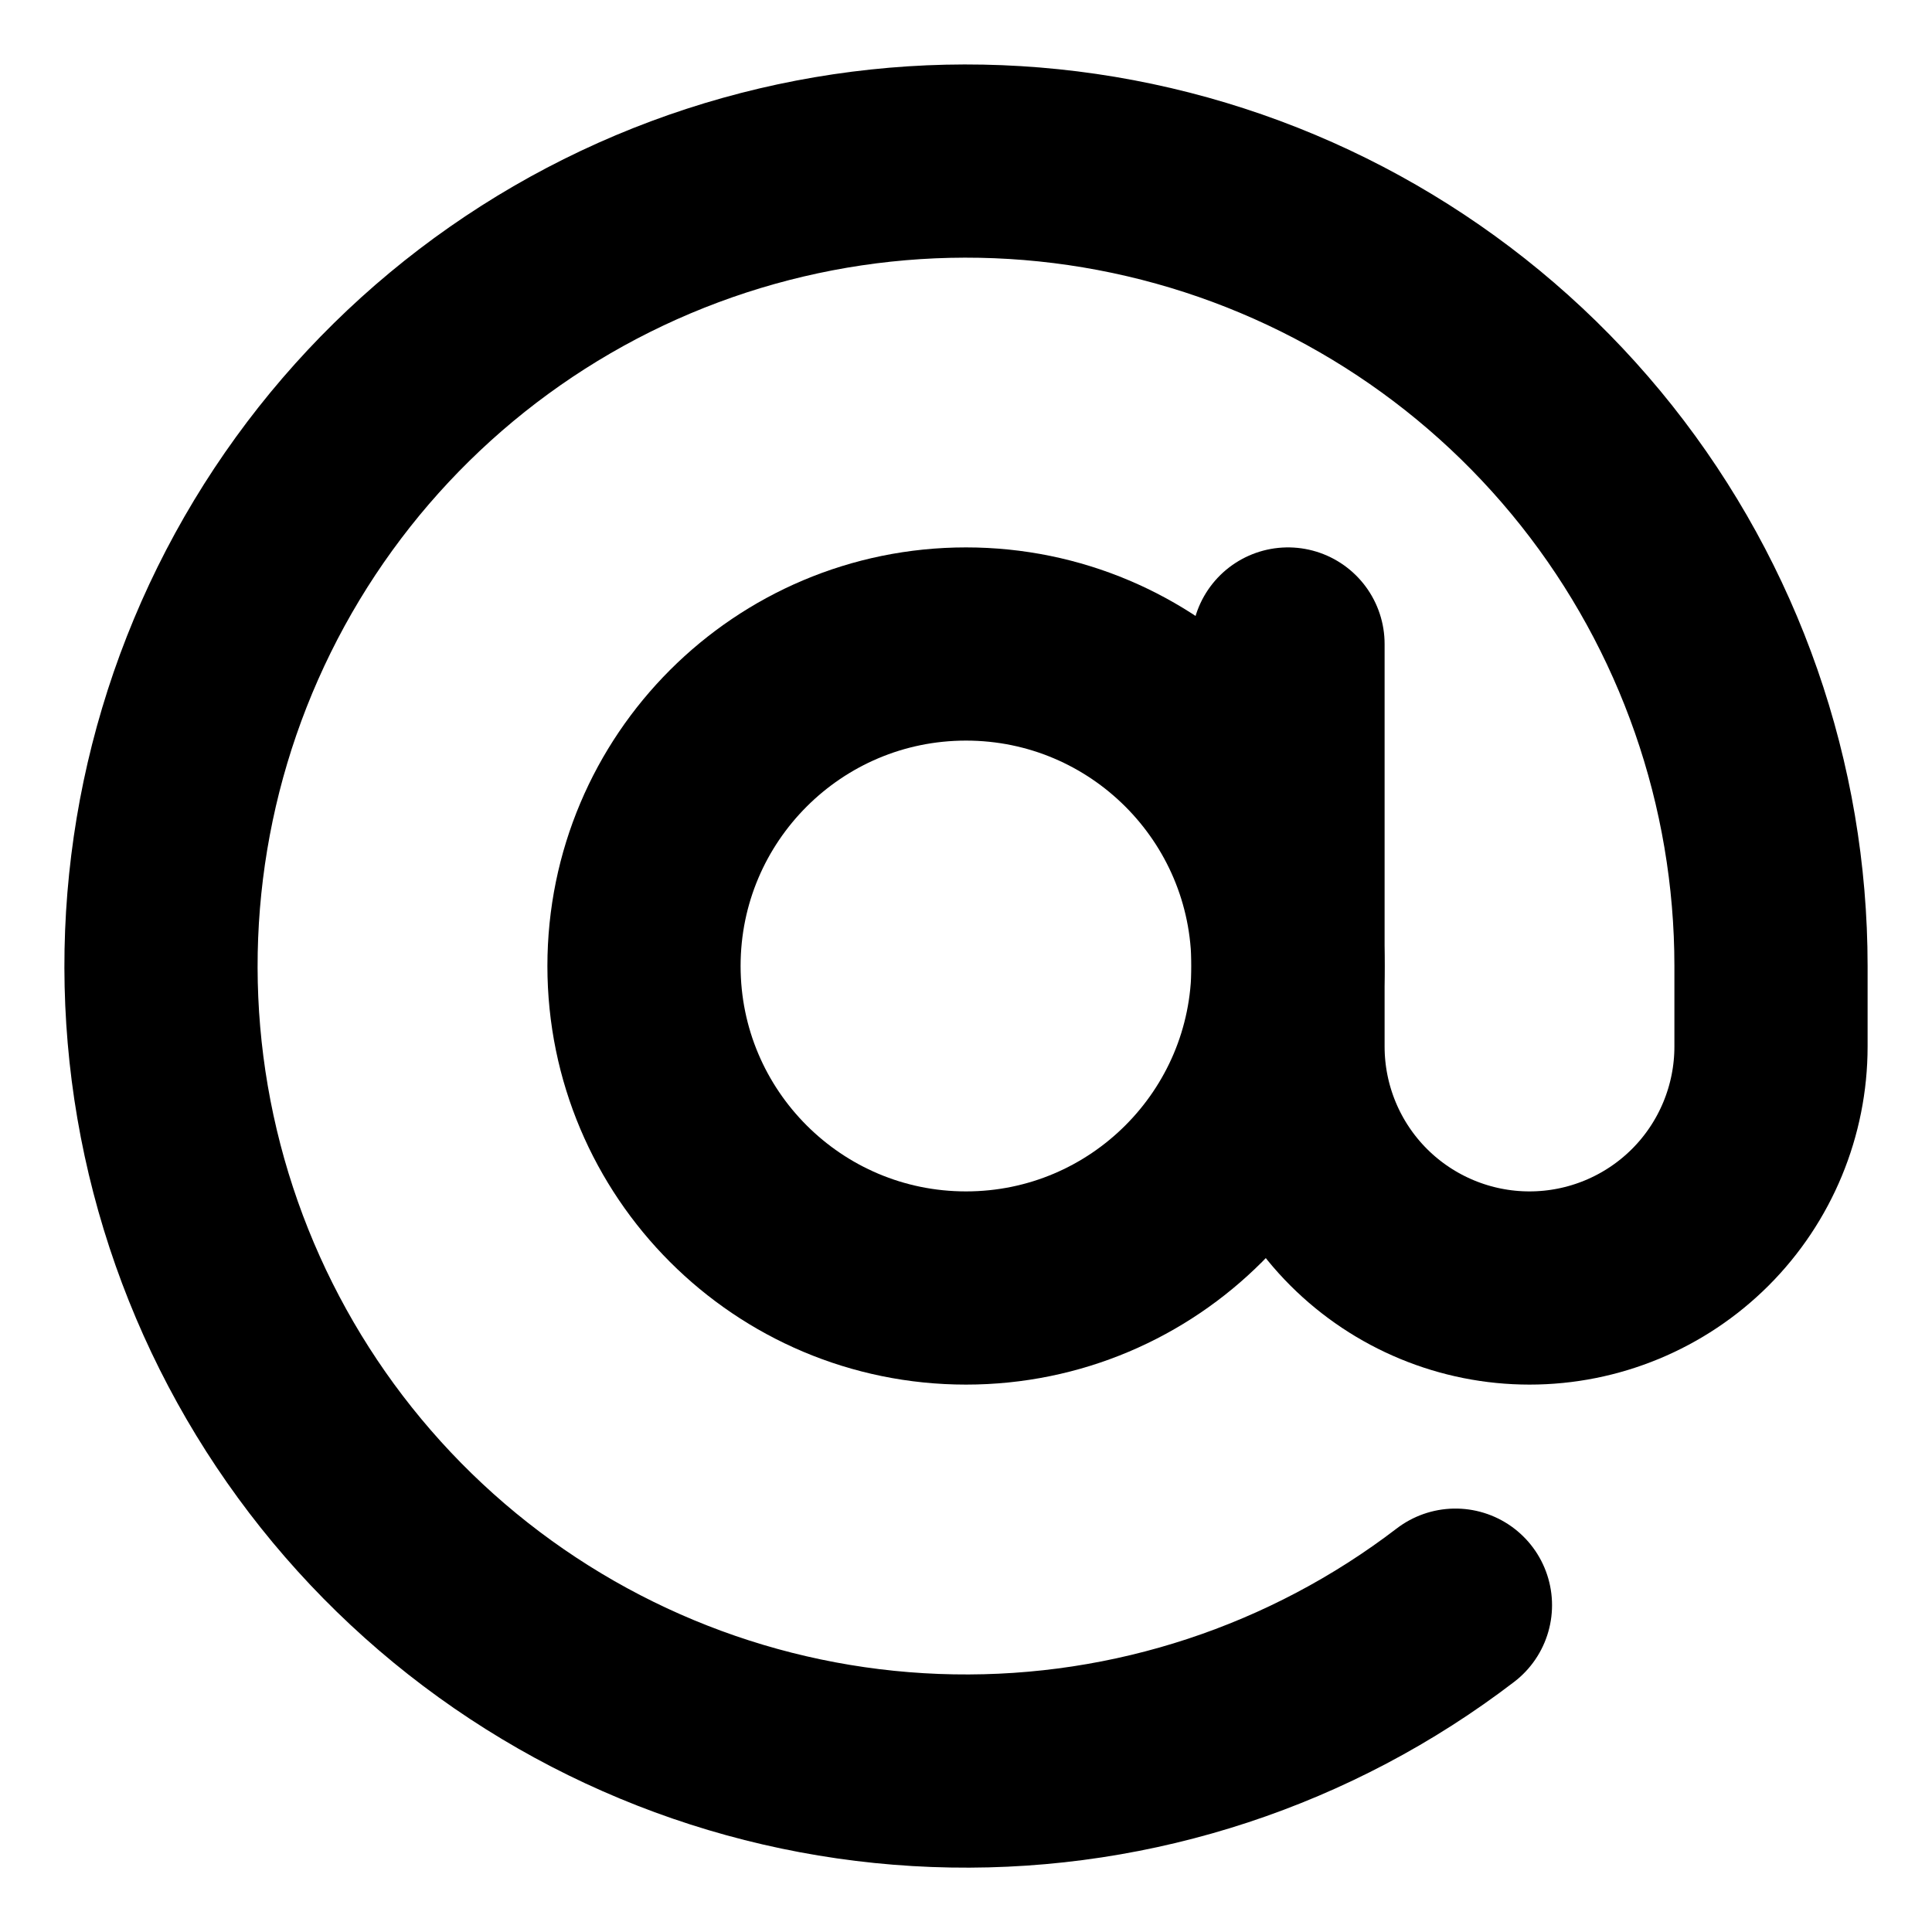
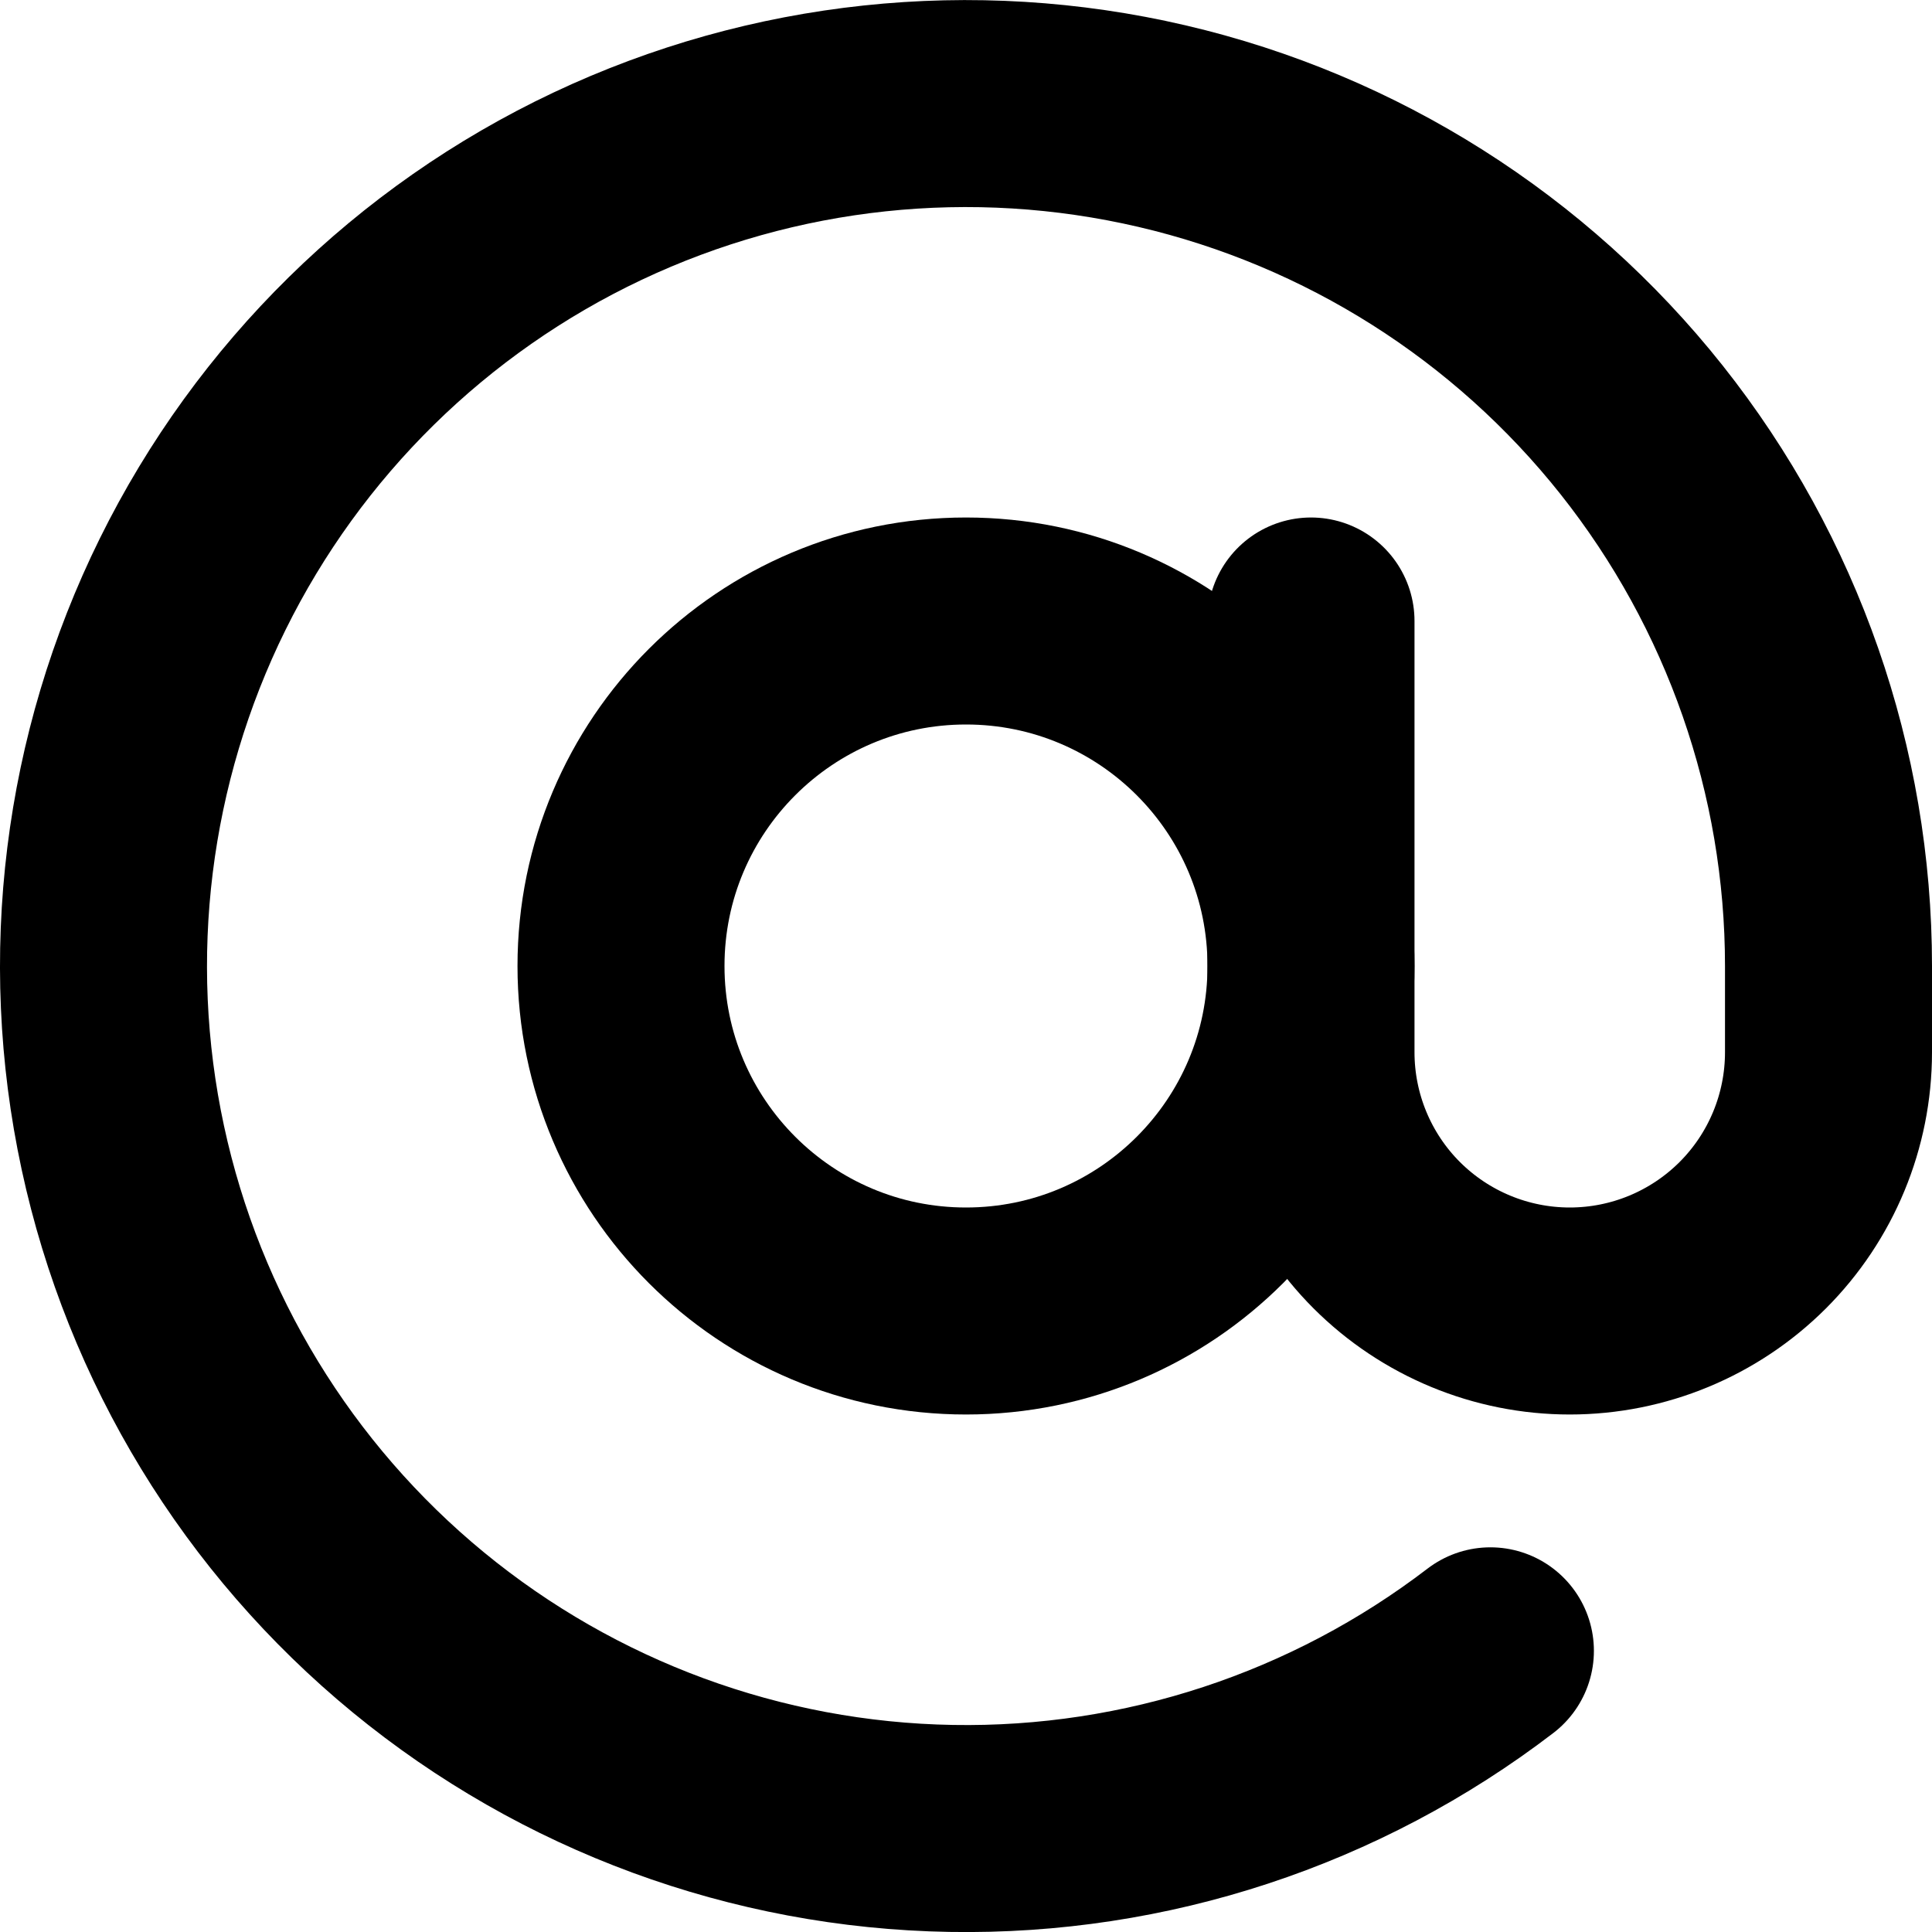
- <svg xmlns="http://www.w3.org/2000/svg" width="30" height="30" viewBox="0 0 30 30" fill="none">
-   <path d="M15 20C17.761 20 20 17.761 20 15C20 12.239 17.761 10 15 10C12.239 10 10 12.239 10 15C10 17.761 12.239 20 15 20Z" stroke="currentColor" stroke-width="3" stroke-linecap="round" stroke-linejoin="round" />
-   <path d="M20 10V16.25C20 17.245 20.395 18.199 21.098 18.902C21.802 19.605 22.756 20 23.75 20C24.745 20 25.698 19.605 26.402 18.902C27.105 18.199 27.5 17.245 27.5 16.25V15C27.5 12.179 26.545 9.441 24.792 7.231C23.038 5.021 20.588 3.469 17.841 2.828C15.093 2.187 12.21 2.494 9.659 3.699C7.108 4.905 5.041 6.938 3.792 9.467C2.543 11.997 2.186 14.875 2.78 17.633C3.374 20.391 4.884 22.867 7.063 24.658C9.243 26.449 11.964 27.451 14.785 27.499C17.606 27.548 20.36 26.64 22.6 24.925" stroke="currentColor" stroke-width="3" stroke-linecap="round" stroke-linejoin="round" />
+ <svg xmlns="http://www.w3.org/2000/svg" width="28" height="28" viewBox="0 0 28 28" fill="none">
+   <path d="M14 19C16.761 19 19 16.761 19 14C19 11.239 16.761 9 14 9C11.239 9 9 11.239 9 14C9 16.761 11.239 19 14 19Z" stroke="currentColor" stroke-width="3" stroke-linecap="round" stroke-linejoin="round" />
+   <path d="M19 9V15.25C19 16.245 19.395 17.199 20.098 17.902C20.802 18.605 21.756 19 22.75 19C23.745 19 24.698 18.605 25.402 17.902C26.105 17.199 26.5 16.245 26.5 15.25V14C26.5 11.179 25.545 8.441 23.792 6.231C22.038 4.021 19.588 2.469 16.841 1.828C14.093 1.187 11.21 1.494 8.659 2.699C6.108 3.905 4.041 5.938 2.792 8.467C1.543 10.997 1.186 13.875 1.78 16.633C2.374 19.391 3.884 21.867 6.063 23.658C8.243 25.449 10.964 26.451 13.785 26.499C16.606 26.548 19.36 25.64 21.6 23.925" stroke="currentColor" stroke-width="3" stroke-linecap="round" stroke-linejoin="round" />
</svg>
